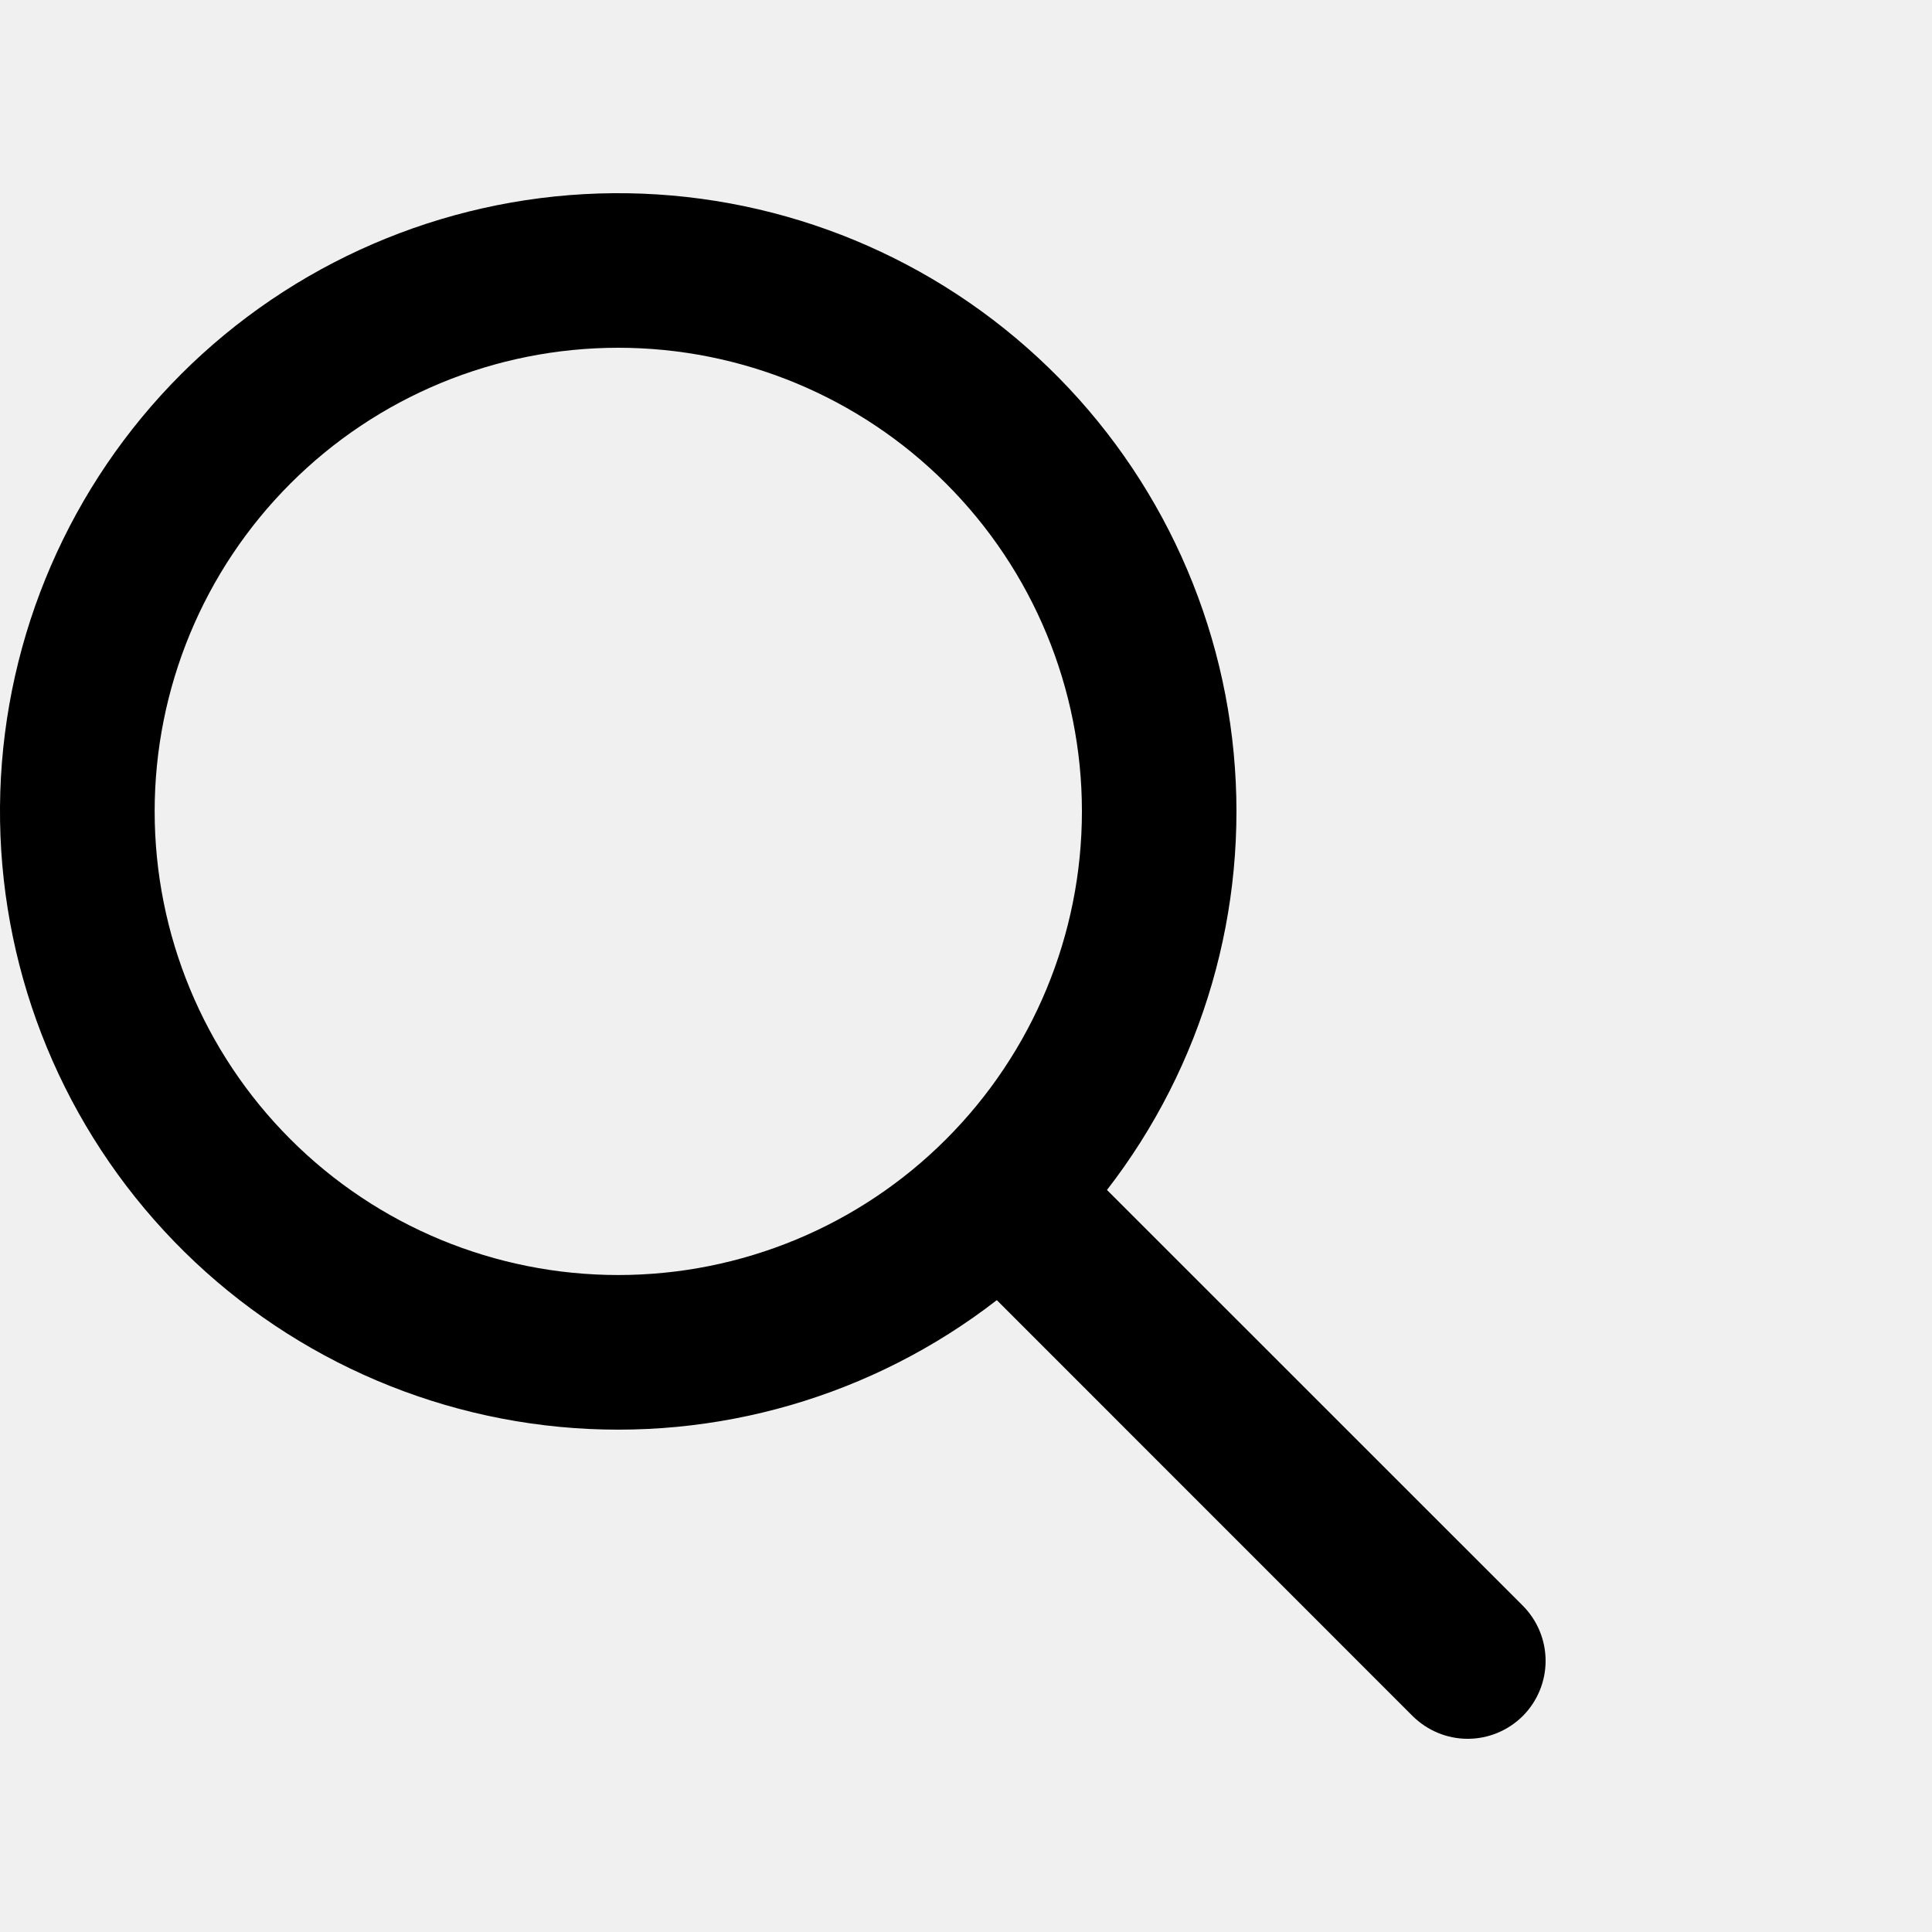
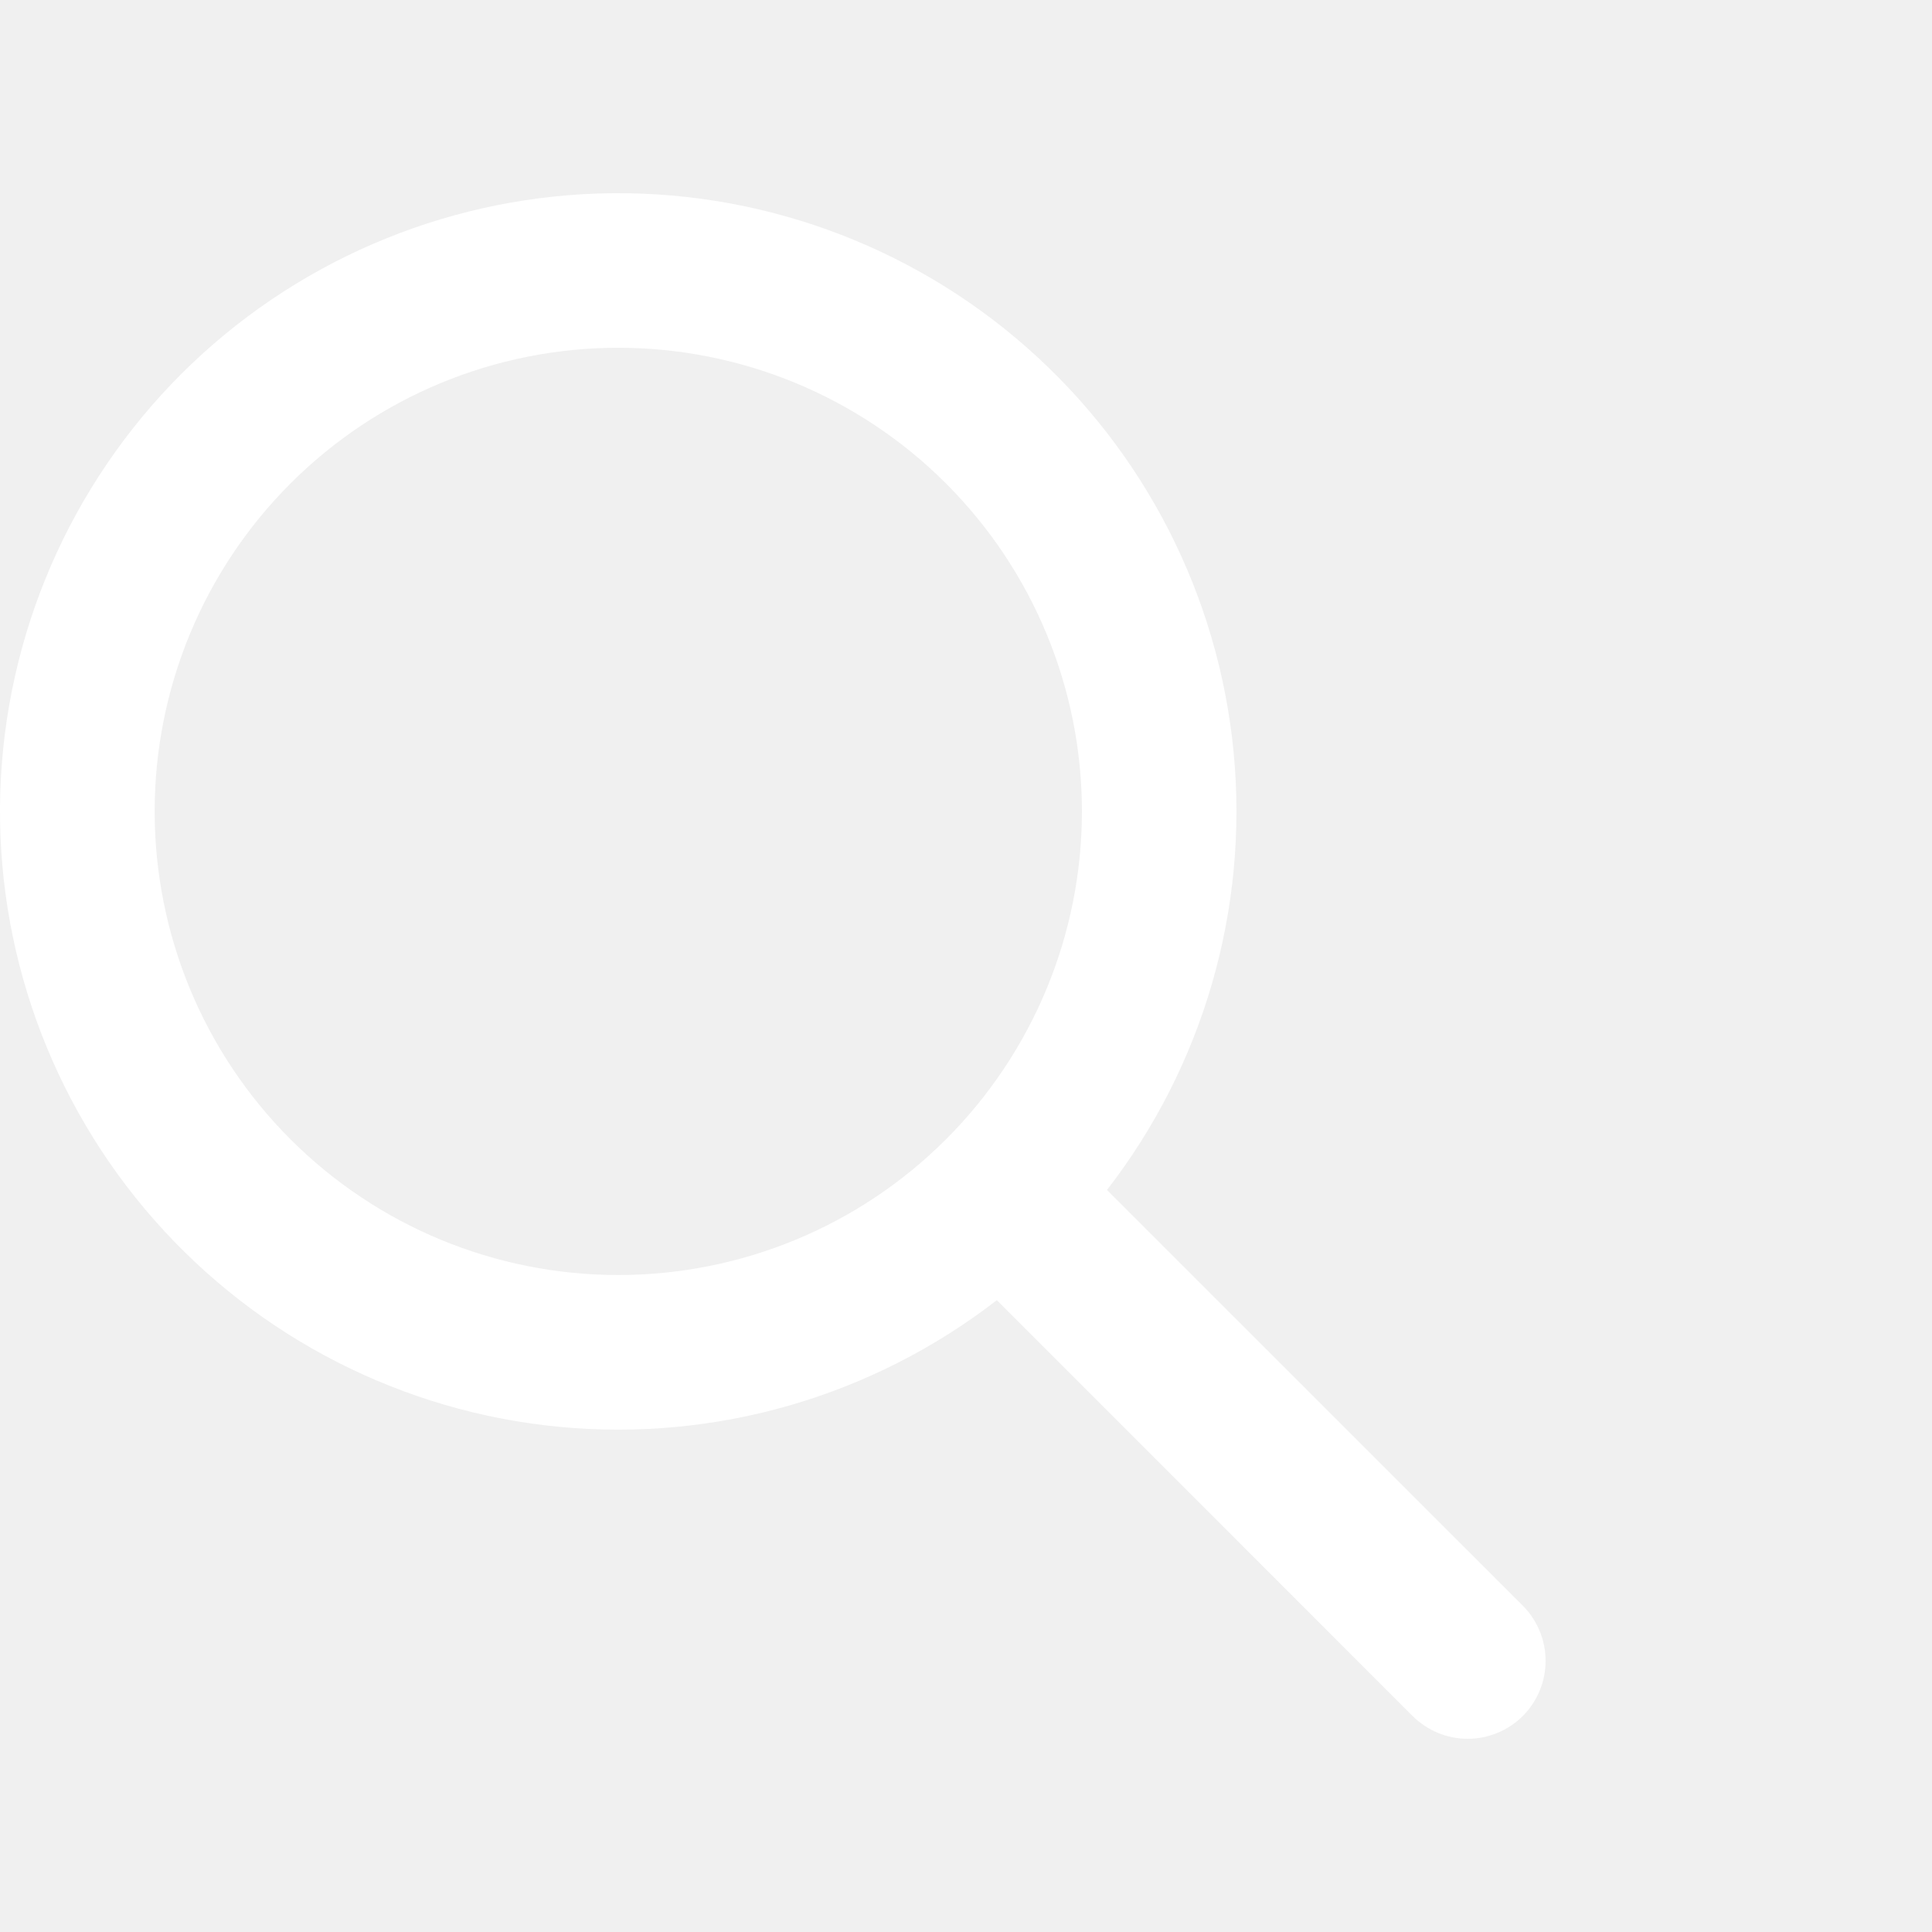
<svg xmlns="http://www.w3.org/2000/svg" width="20" height="20" viewBox="0 0 20 20">
  <g clip-path="url(#clip0_1503_19)">
-     <path fill-rule="evenodd" clip-rule="evenodd" d="M11.46 12.319L15.764 16.622C15.915 16.774 16 16.979 16 17.193C16 17.407 15.915 17.612 15.764 17.764C15.612 17.915 15.407 18 15.193 18C14.979 18 14.774 17.914 14.622 17.763L10.319 13.459C9.032 14.456 7.414 14.925 5.794 14.771C4.174 14.617 2.673 13.851 1.598 12.63C0.522 11.409 -0.048 9.824 0.003 8.198C0.055 6.571 0.724 5.025 1.874 3.874C3.025 2.724 4.571 2.055 6.198 2.003C7.824 1.952 9.409 2.522 10.63 3.598C11.851 4.673 12.617 6.174 12.771 7.794C12.925 9.414 12.456 11.032 11.459 12.319H11.46ZM6.4 13.199C7.673 13.199 8.894 12.694 9.794 11.793C10.694 10.893 11.2 9.672 11.2 8.399C11.2 7.127 10.694 5.906 9.794 5.006C8.894 4.105 7.673 3.6 6.4 3.6C5.127 3.6 3.906 4.105 3.006 5.006C2.106 5.906 1.601 7.127 1.601 8.399C1.601 9.672 2.106 10.893 3.006 11.793C3.906 12.694 5.127 13.199 6.4 13.199Z" fill="black" />
+     <path fill-rule="evenodd" clip-rule="evenodd" d="M11.46 12.319L15.764 16.622C15.915 16.774 16 16.979 16 17.193C16 17.407 15.915 17.612 15.764 17.764C15.612 17.915 15.407 18 15.193 18C14.979 18 14.774 17.914 14.622 17.763L10.319 13.459C9.032 14.456 7.414 14.925 5.794 14.771C4.174 14.617 2.673 13.851 1.598 12.63C0.522 11.409 -0.048 9.824 0.003 8.198C0.055 6.571 0.724 5.025 1.874 3.874C3.025 2.724 4.571 2.055 6.198 2.003C7.824 1.952 9.409 2.522 10.63 3.598C11.851 4.673 12.617 6.174 12.771 7.794C12.925 9.414 12.456 11.032 11.459 12.319H11.46ZM6.4 13.199C7.673 13.199 8.894 12.694 9.794 11.793C10.694 10.893 11.2 9.672 11.2 8.399C11.2 7.127 10.694 5.906 9.794 5.006C8.894 4.105 7.673 3.6 6.4 3.6C5.127 3.6 3.906 4.105 3.006 5.006C2.106 5.906 1.601 7.127 1.601 8.399C1.601 9.672 2.106 10.893 3.006 11.793C3.906 12.694 5.127 13.199 6.4 13.199Z" fill="white" />
  </g>
  <defs>
    <clipPath id="clip0_1503_19">
      <rect width="20" height="20" fill="white" />
    </clipPath>
  </defs>
</svg>
